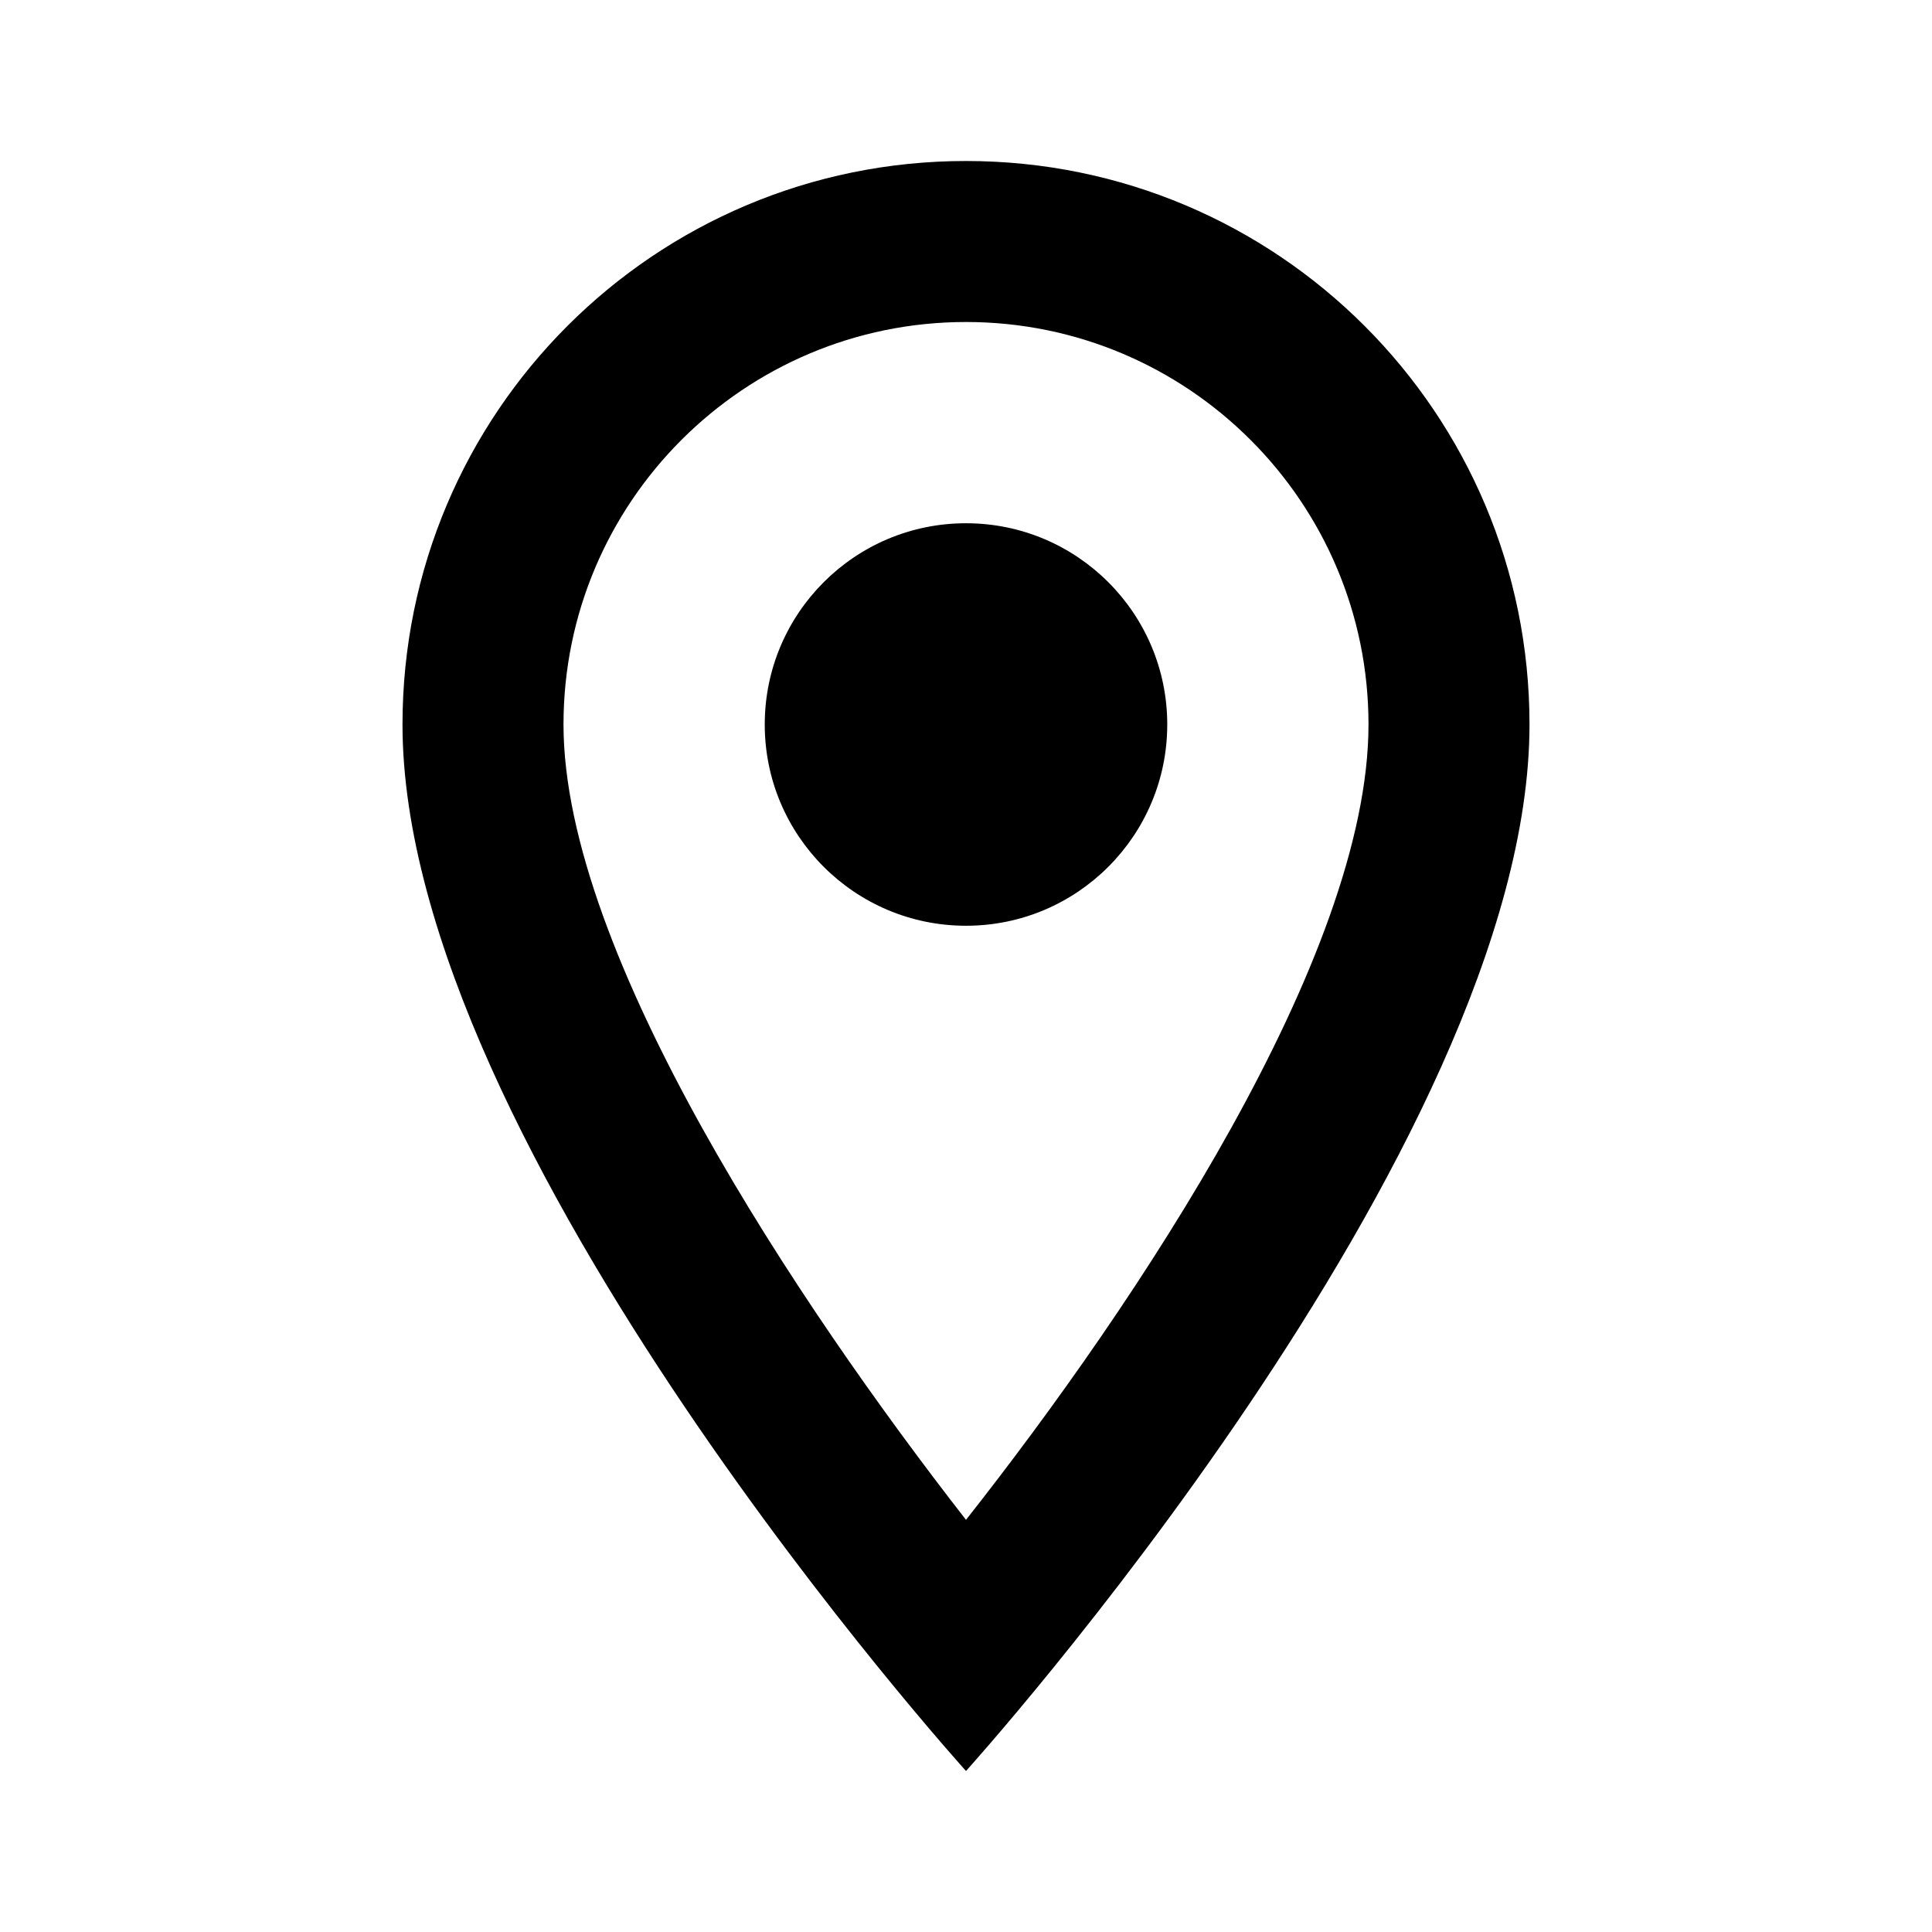
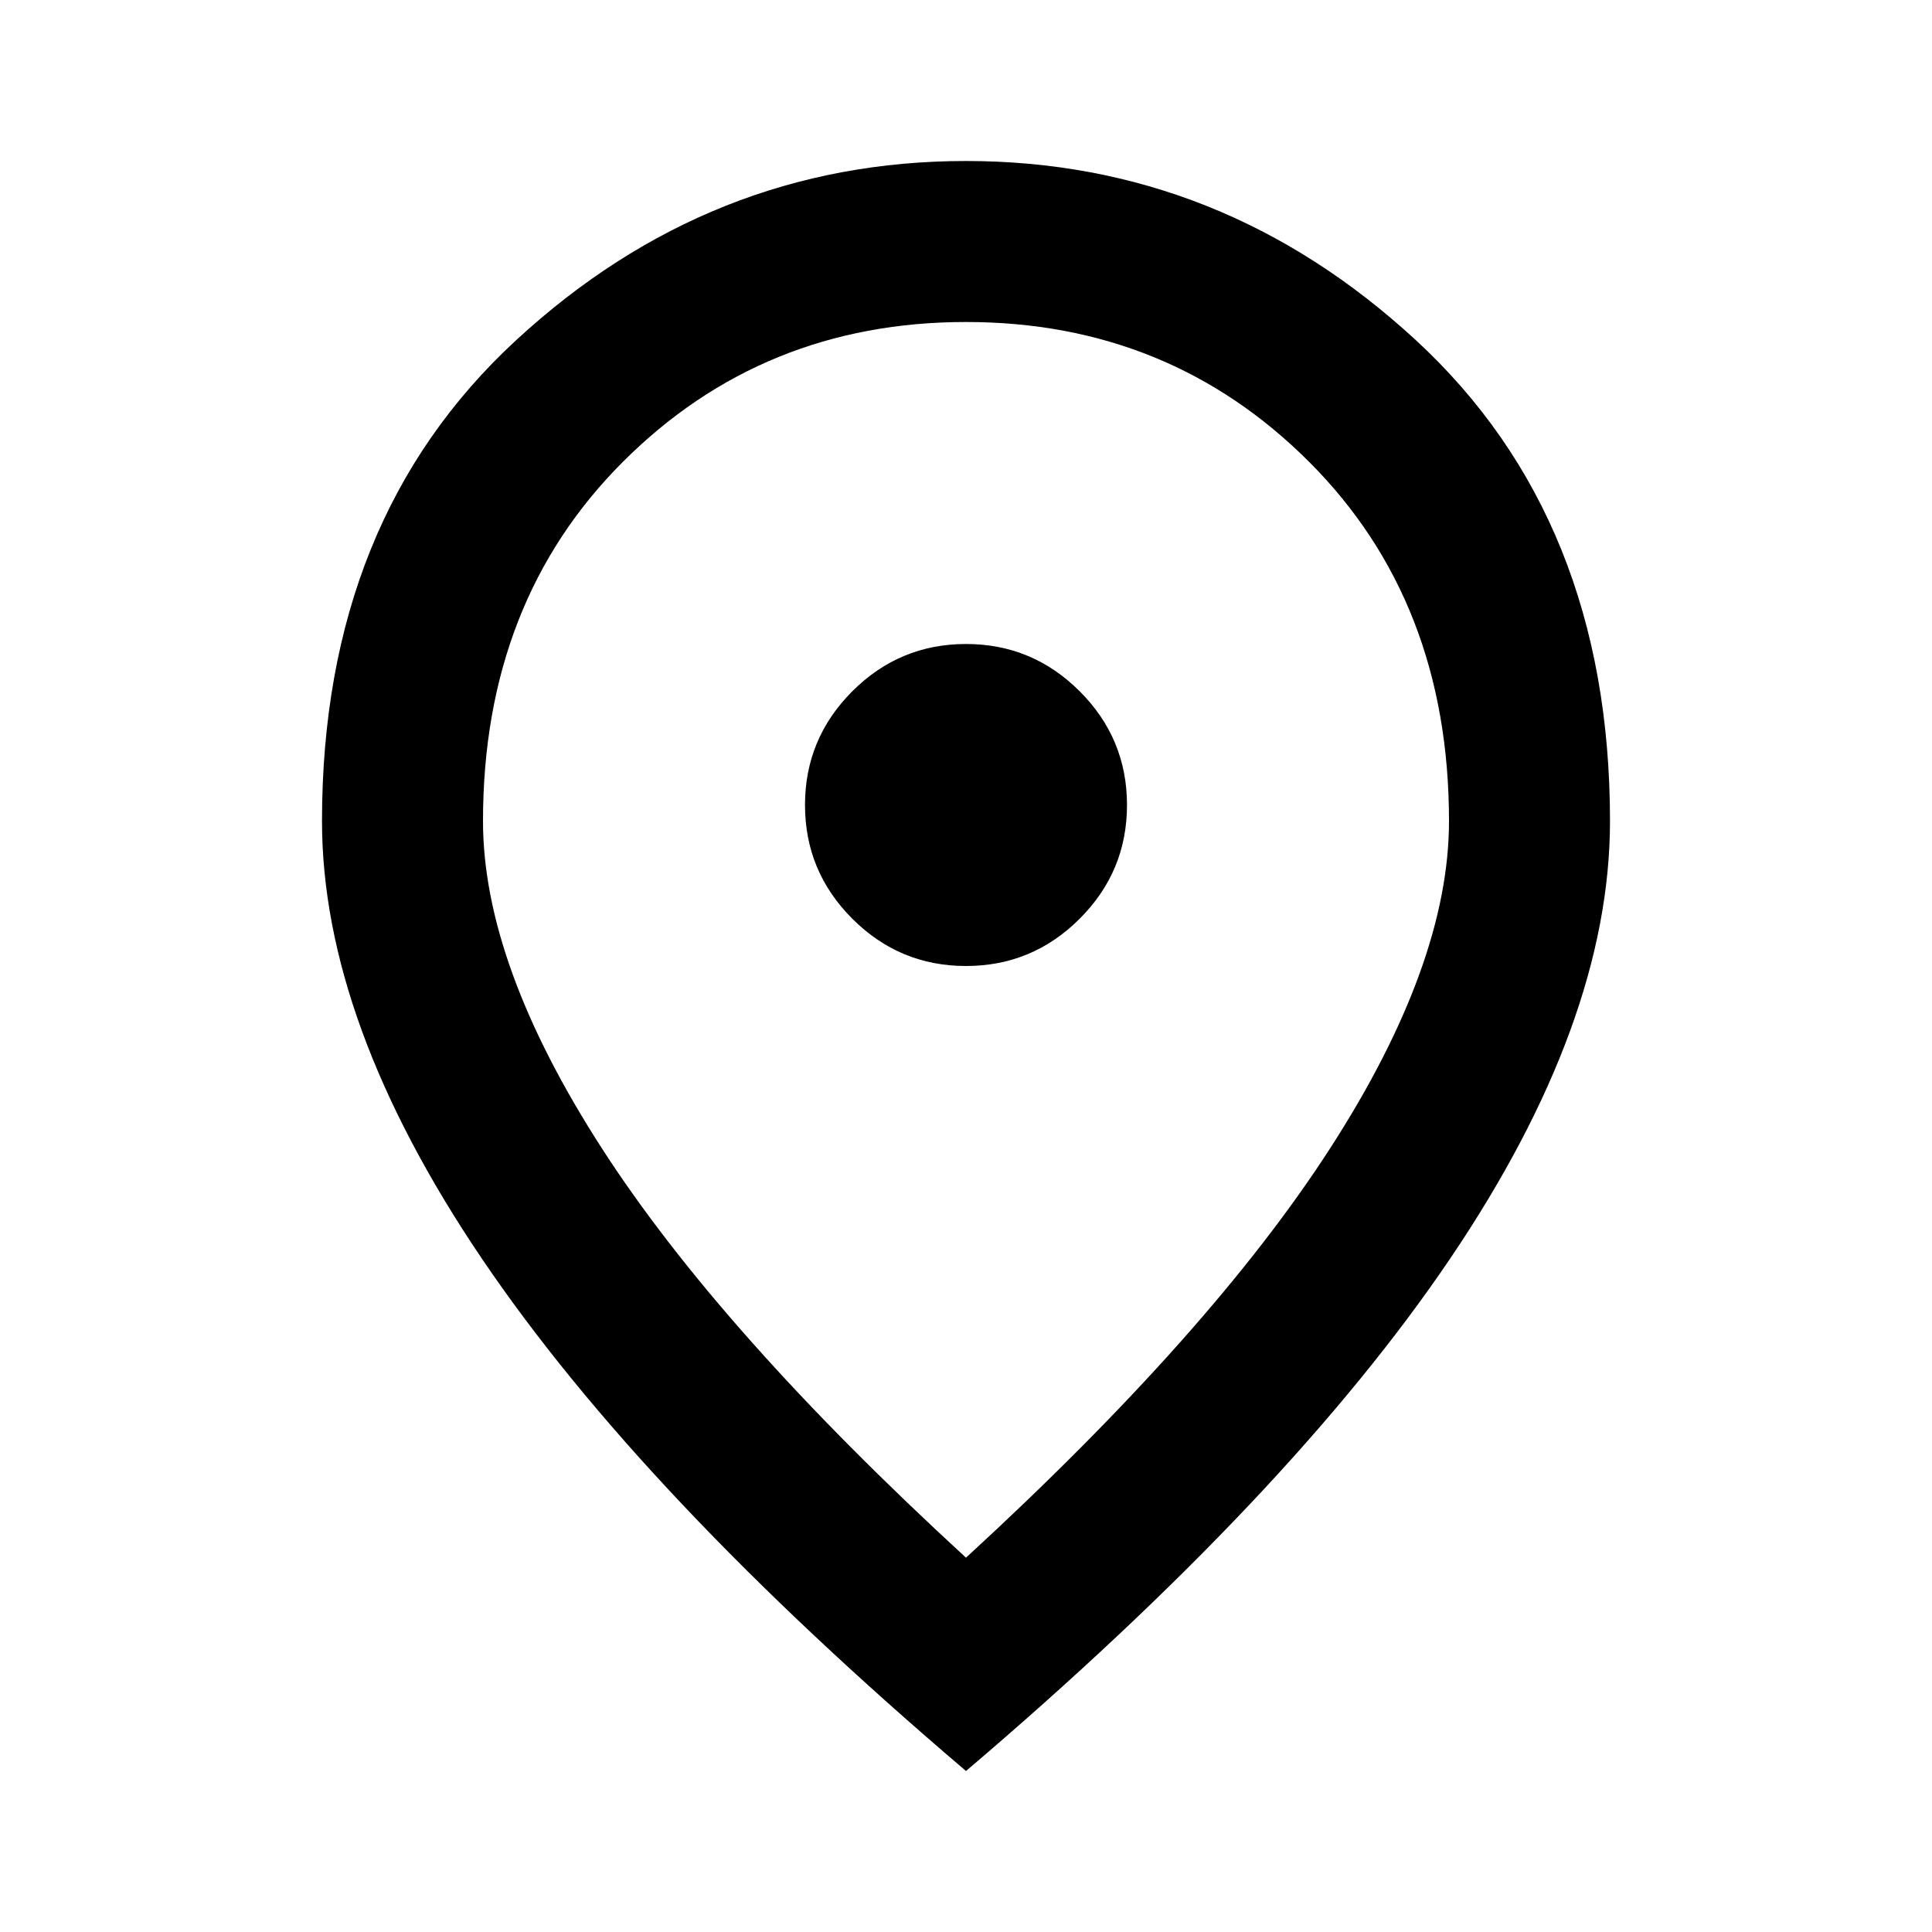
- <svg xmlns="http://www.w3.org/2000/svg" height="24" viewBox="0 0 24 24" width="24">
-   <path d="M0 0h24v24H0V0z" fill="none" />
-   <path d="M12 2C8.13 2 5 5.13 5 9c0 5.25 7 13 7 13s7-7.75 7-13c0-3.87-3.13-7-7-7zM7 9c0-2.76 2.24-5 5-5s5 2.24 5 5c0 2.88-2.88 7.19-5 9.88C9.92 16.21 7 11.85 7 9z" />
-   <circle cx="12" cy="9" r="2.5" />
+ <svg xmlns="http://www.w3.org/2000/svg" viewBox="0 -960 960 960">
+   <path d="M480-480q33 0 56.5-23.5T560-560q0-33-23.5-56.5T480-640q-33 0-56.5 23.5T400-560q0 33 23.5 56.5T480-480Zm0 294q122-112 181-203.5T720-552q0-109-69.5-178.5T480-800q-101 0-170.5 69.5T240-552q0 71 59 162.5T480-186Zm0 106Q319-217 239.5-334.5T160-552q0-150 96.5-239T480-880q127 0 223.5 89T800-552q0 100-79.5 217.5T480-80Zm0-480Z" />
</svg>
